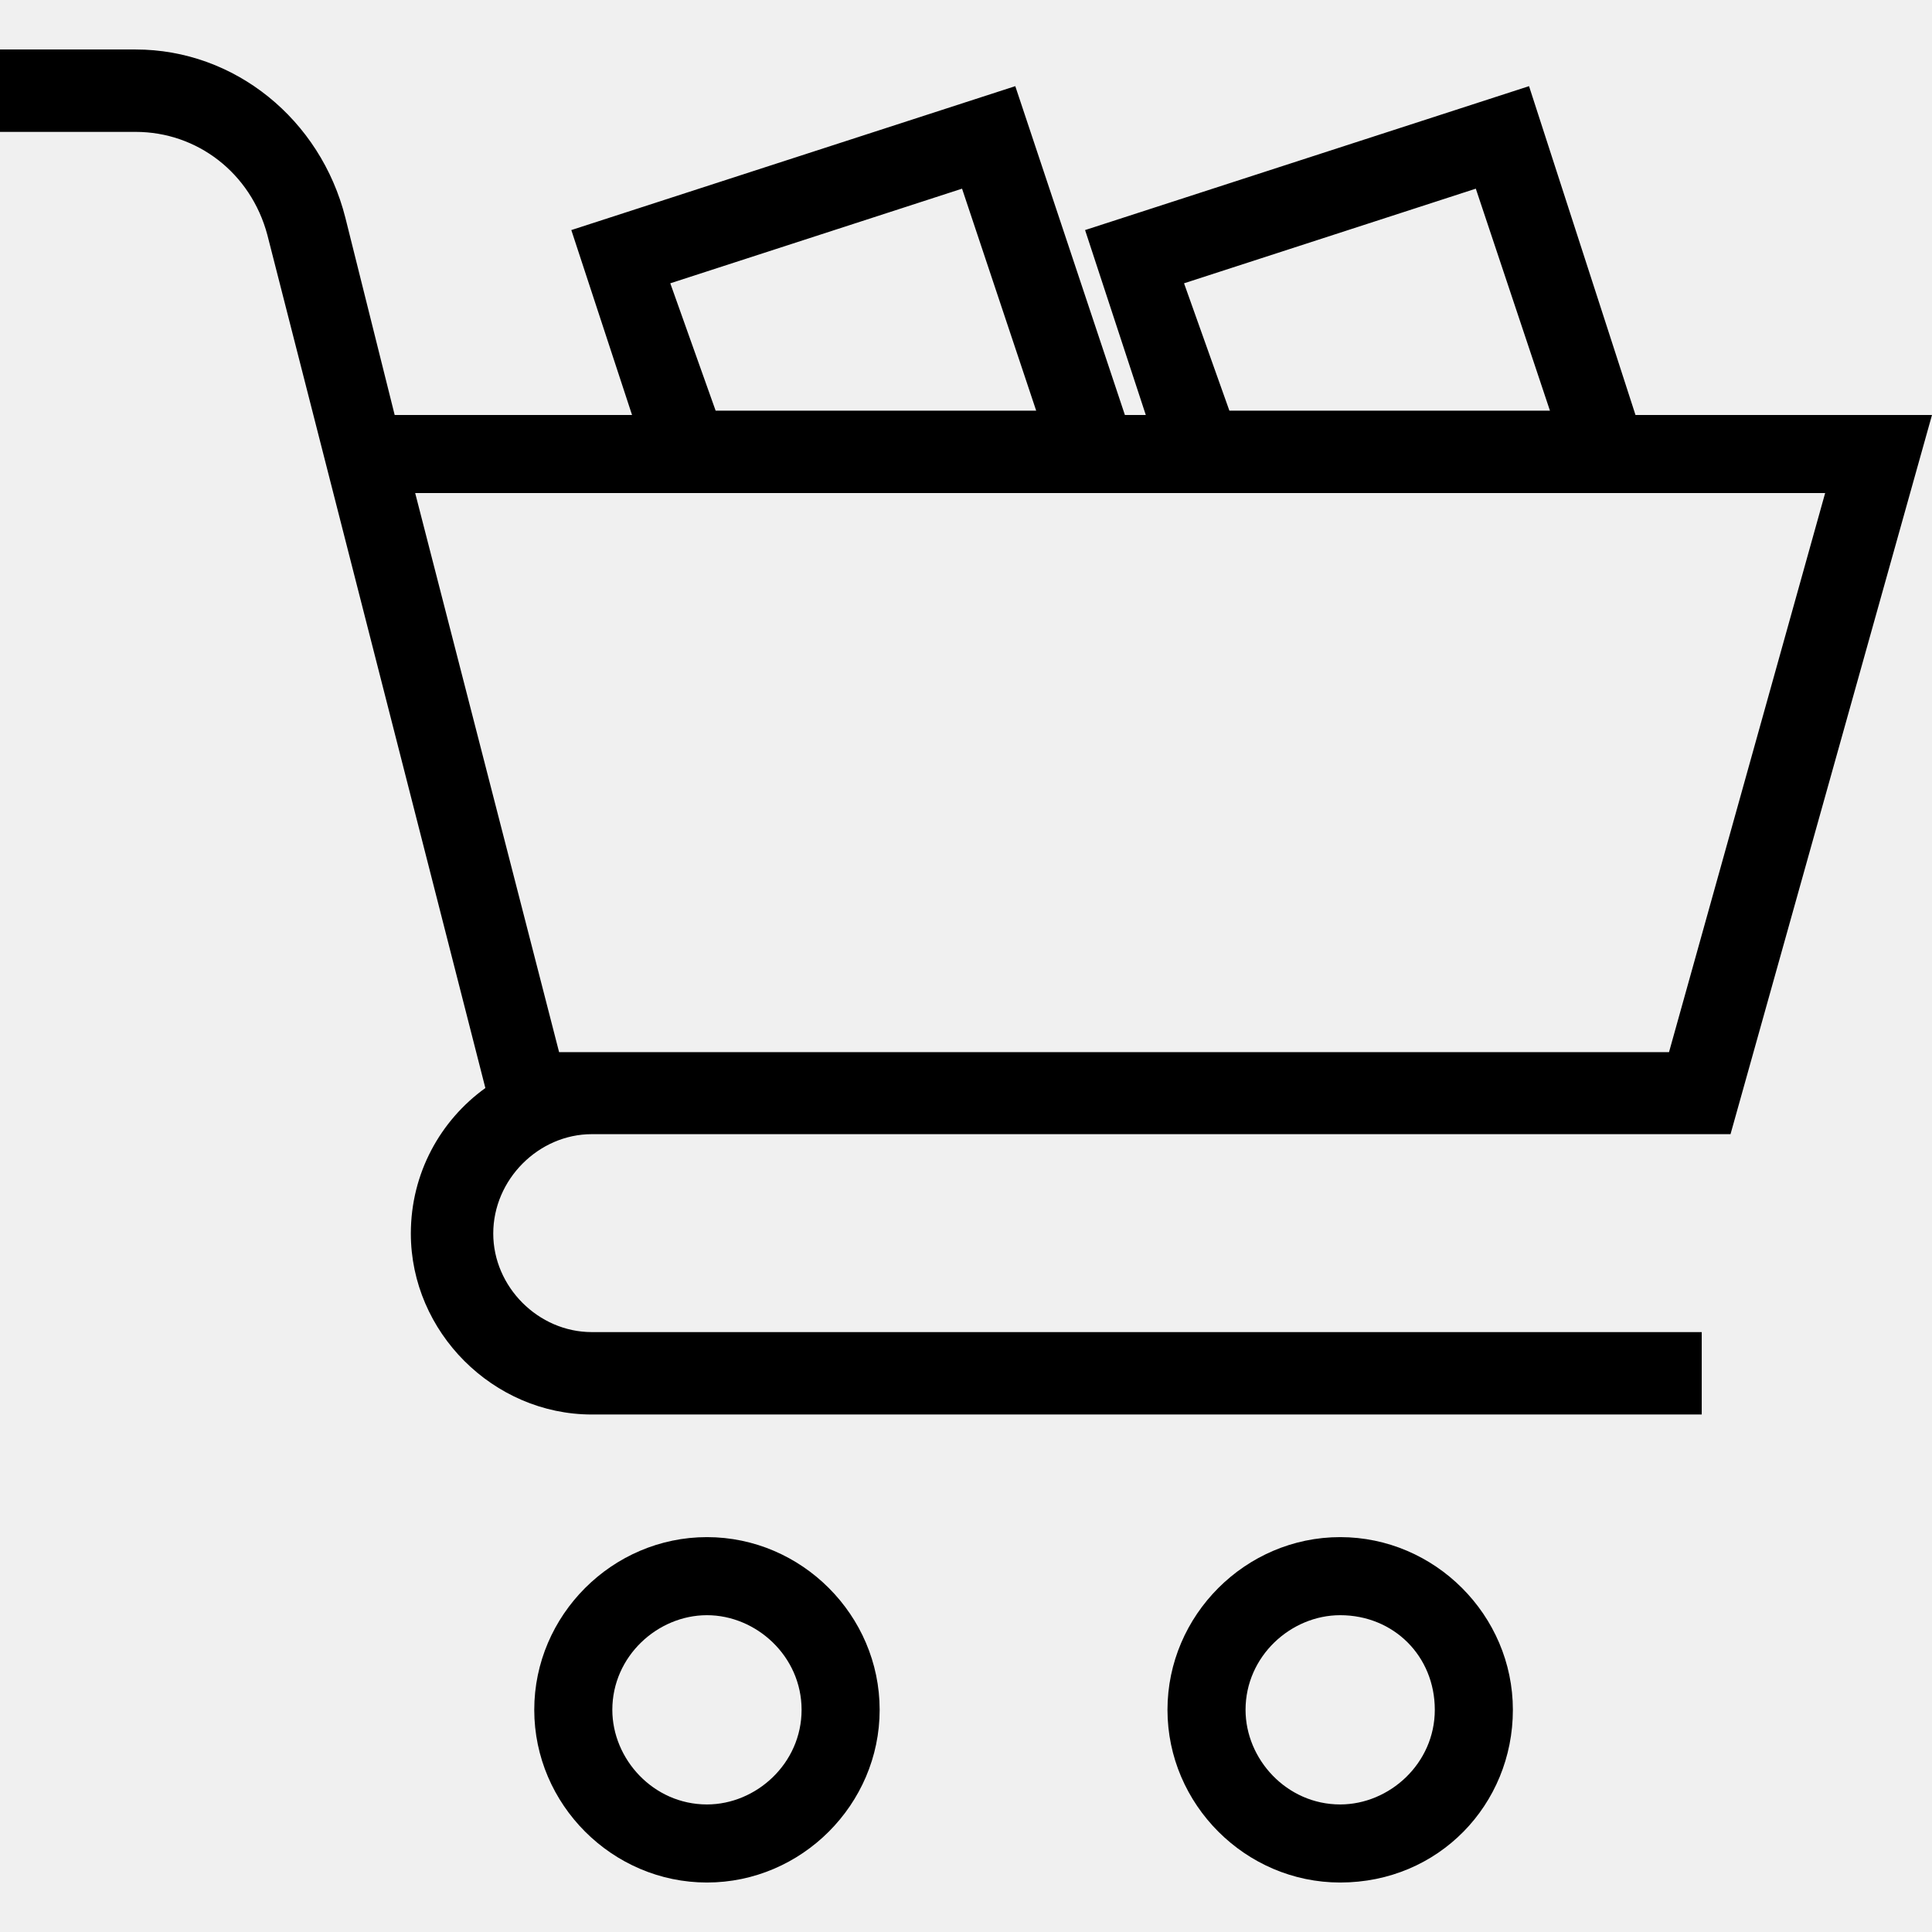
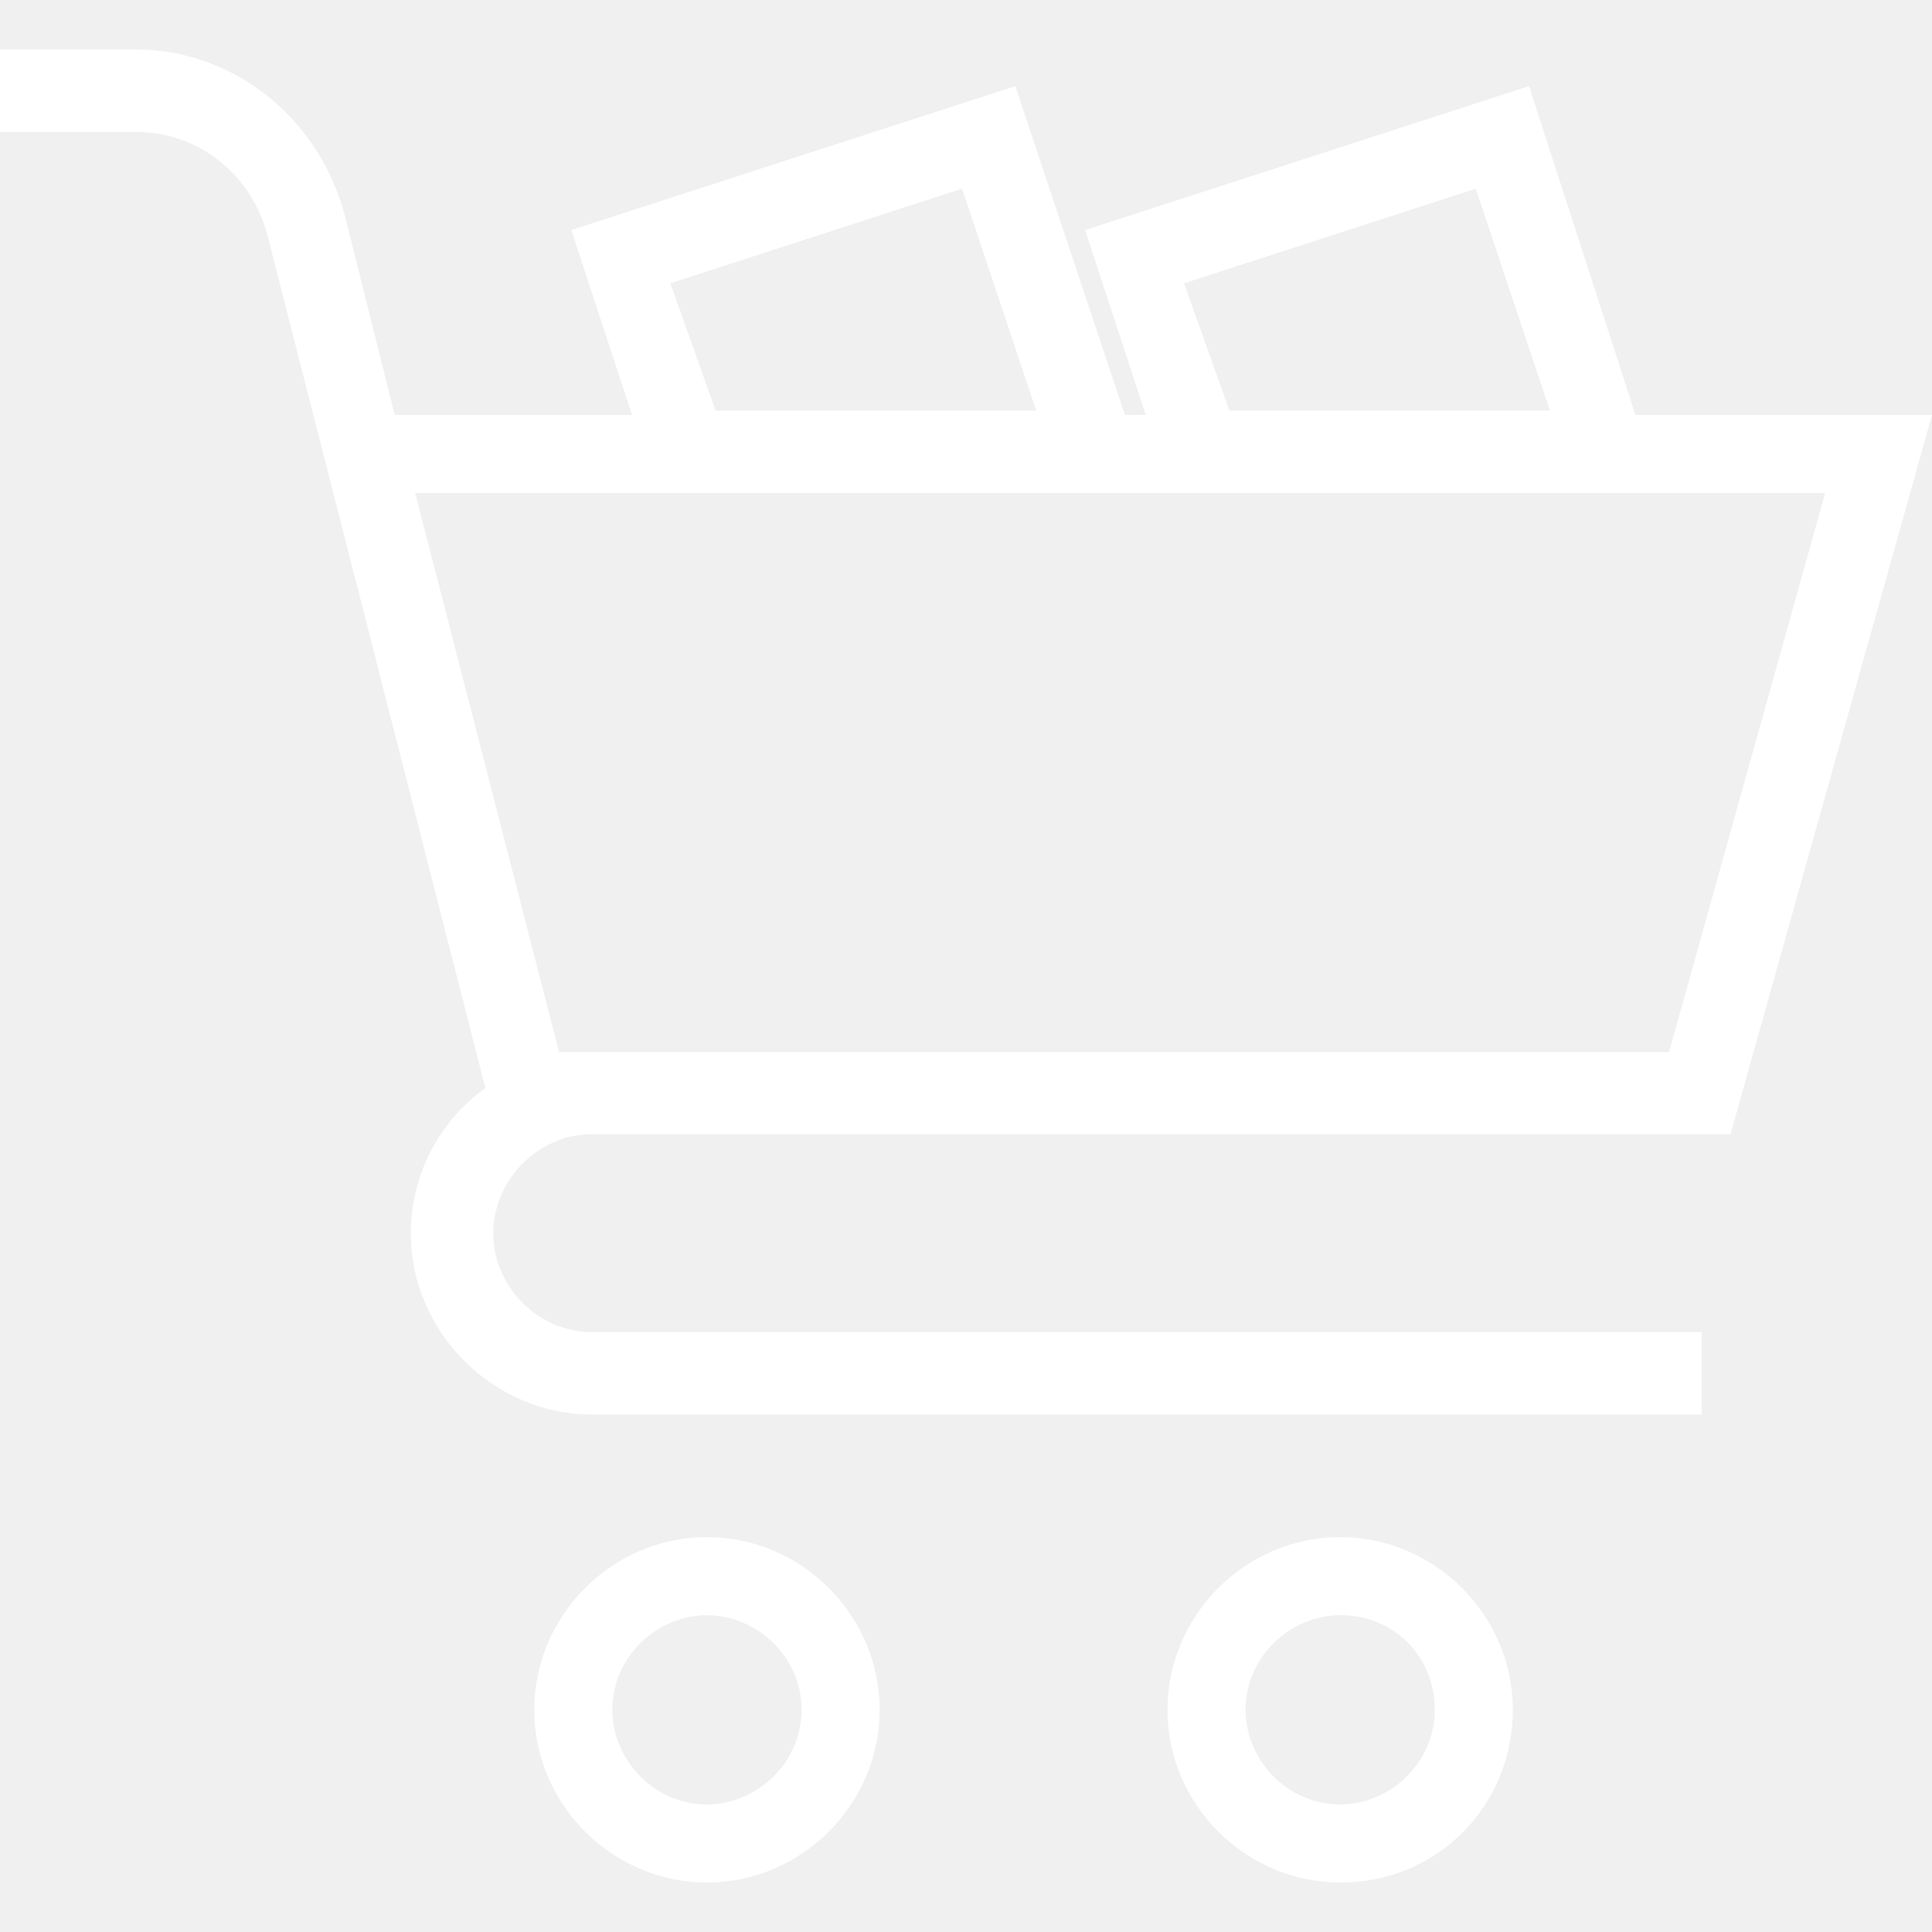
- <svg xmlns="http://www.w3.org/2000/svg" version="1.1" id="Capa_1" x="0px" y="0px" viewBox="0 0 612.322 612.322" style="enable-background:new 0 0 612.322 612.322;" xml:space="preserve">
+ <svg xmlns="http://www.w3.org/2000/svg" version="1.1" id="Capa_1" x="0px" y="0px" viewBox="0 0 612.322 612.322" style="fill:white;enable-background:new 0 0 612.322 612.322;" xml:space="preserve">
  <g>
    <g>
      <g>
        <path d="M187.57,359.458h360.895l63.856-227.934h-93.973l-33.74-104.22L343.9,72.916l19.244,58.608h-6.623l-34.74-104.22     L181.072,72.916l19.244,58.608h-75.228l-15.62-62.482c-7.873-31.241-35.115-53.359-66.481-53.359H0V41.8h42.987     c19.494,0,36.489,12.996,41.738,32.616l69.105,270.421c-14.246,10.247-23.618,26.992-23.618,46.112     c0,31.241,26.117,57.358,57.358,57.358h351.773V422.19H187.57c-16.995,0-31.241-14.371-31.241-31.241     C156.33,373.829,170.7,359.458,187.57,359.458L187.57,359.458z M467.739,59.795l23.493,70.355H389.637l-14.371-40.363     L467.739,59.795z M304.911,59.795l23.493,70.355H226.809l-14.371-40.363L304.911,59.795z M578.457,156.267l-49.486,177.199     H177.198l-45.612-177.198L578.457,156.267L578.457,156.267z" />
        <path d="M424.751,487.171c-29.991,0-54.734,24.743-54.734,54.734c0,29.991,24.743,54.734,54.734,54.734     c31.241,0,54.734-24.743,54.734-54.734C479.486,511.914,454.743,487.171,424.751,487.171z M424.751,571.896     c-16.995,0-29.991-14.371-29.991-29.991c0-16.995,14.371-29.991,29.991-29.991c16.995,0,29.991,12.996,29.991,29.991     C454.743,558.9,440.372,571.896,424.751,571.896z" />
        <path d="M224.06,487.171c-29.991,0-54.734,24.743-54.734,54.734c0,29.991,24.743,54.734,54.734,54.734     s54.734-24.743,54.734-54.734C278.794,511.914,254.051,487.171,224.06,487.171z M224.06,571.896     c-16.995,0-29.991-14.371-29.991-29.991c0-16.995,14.371-29.991,29.991-29.991s29.991,12.996,29.991,29.991     C254.051,558.9,239.68,571.896,224.06,571.896z" />
      </g>
    </g>
  </g>
  <g>
</g>
  <g>
</g>
  <g>
</g>
  <g>
</g>
  <g>
</g>
  <g>
</g>
  <g>
</g>
  <g>
</g>
  <g>
</g>
  <g>
</g>
  <g>
</g>
  <g>
</g>
  <g>
</g>
  <g>
</g>
  <g>
</g>
</svg>
